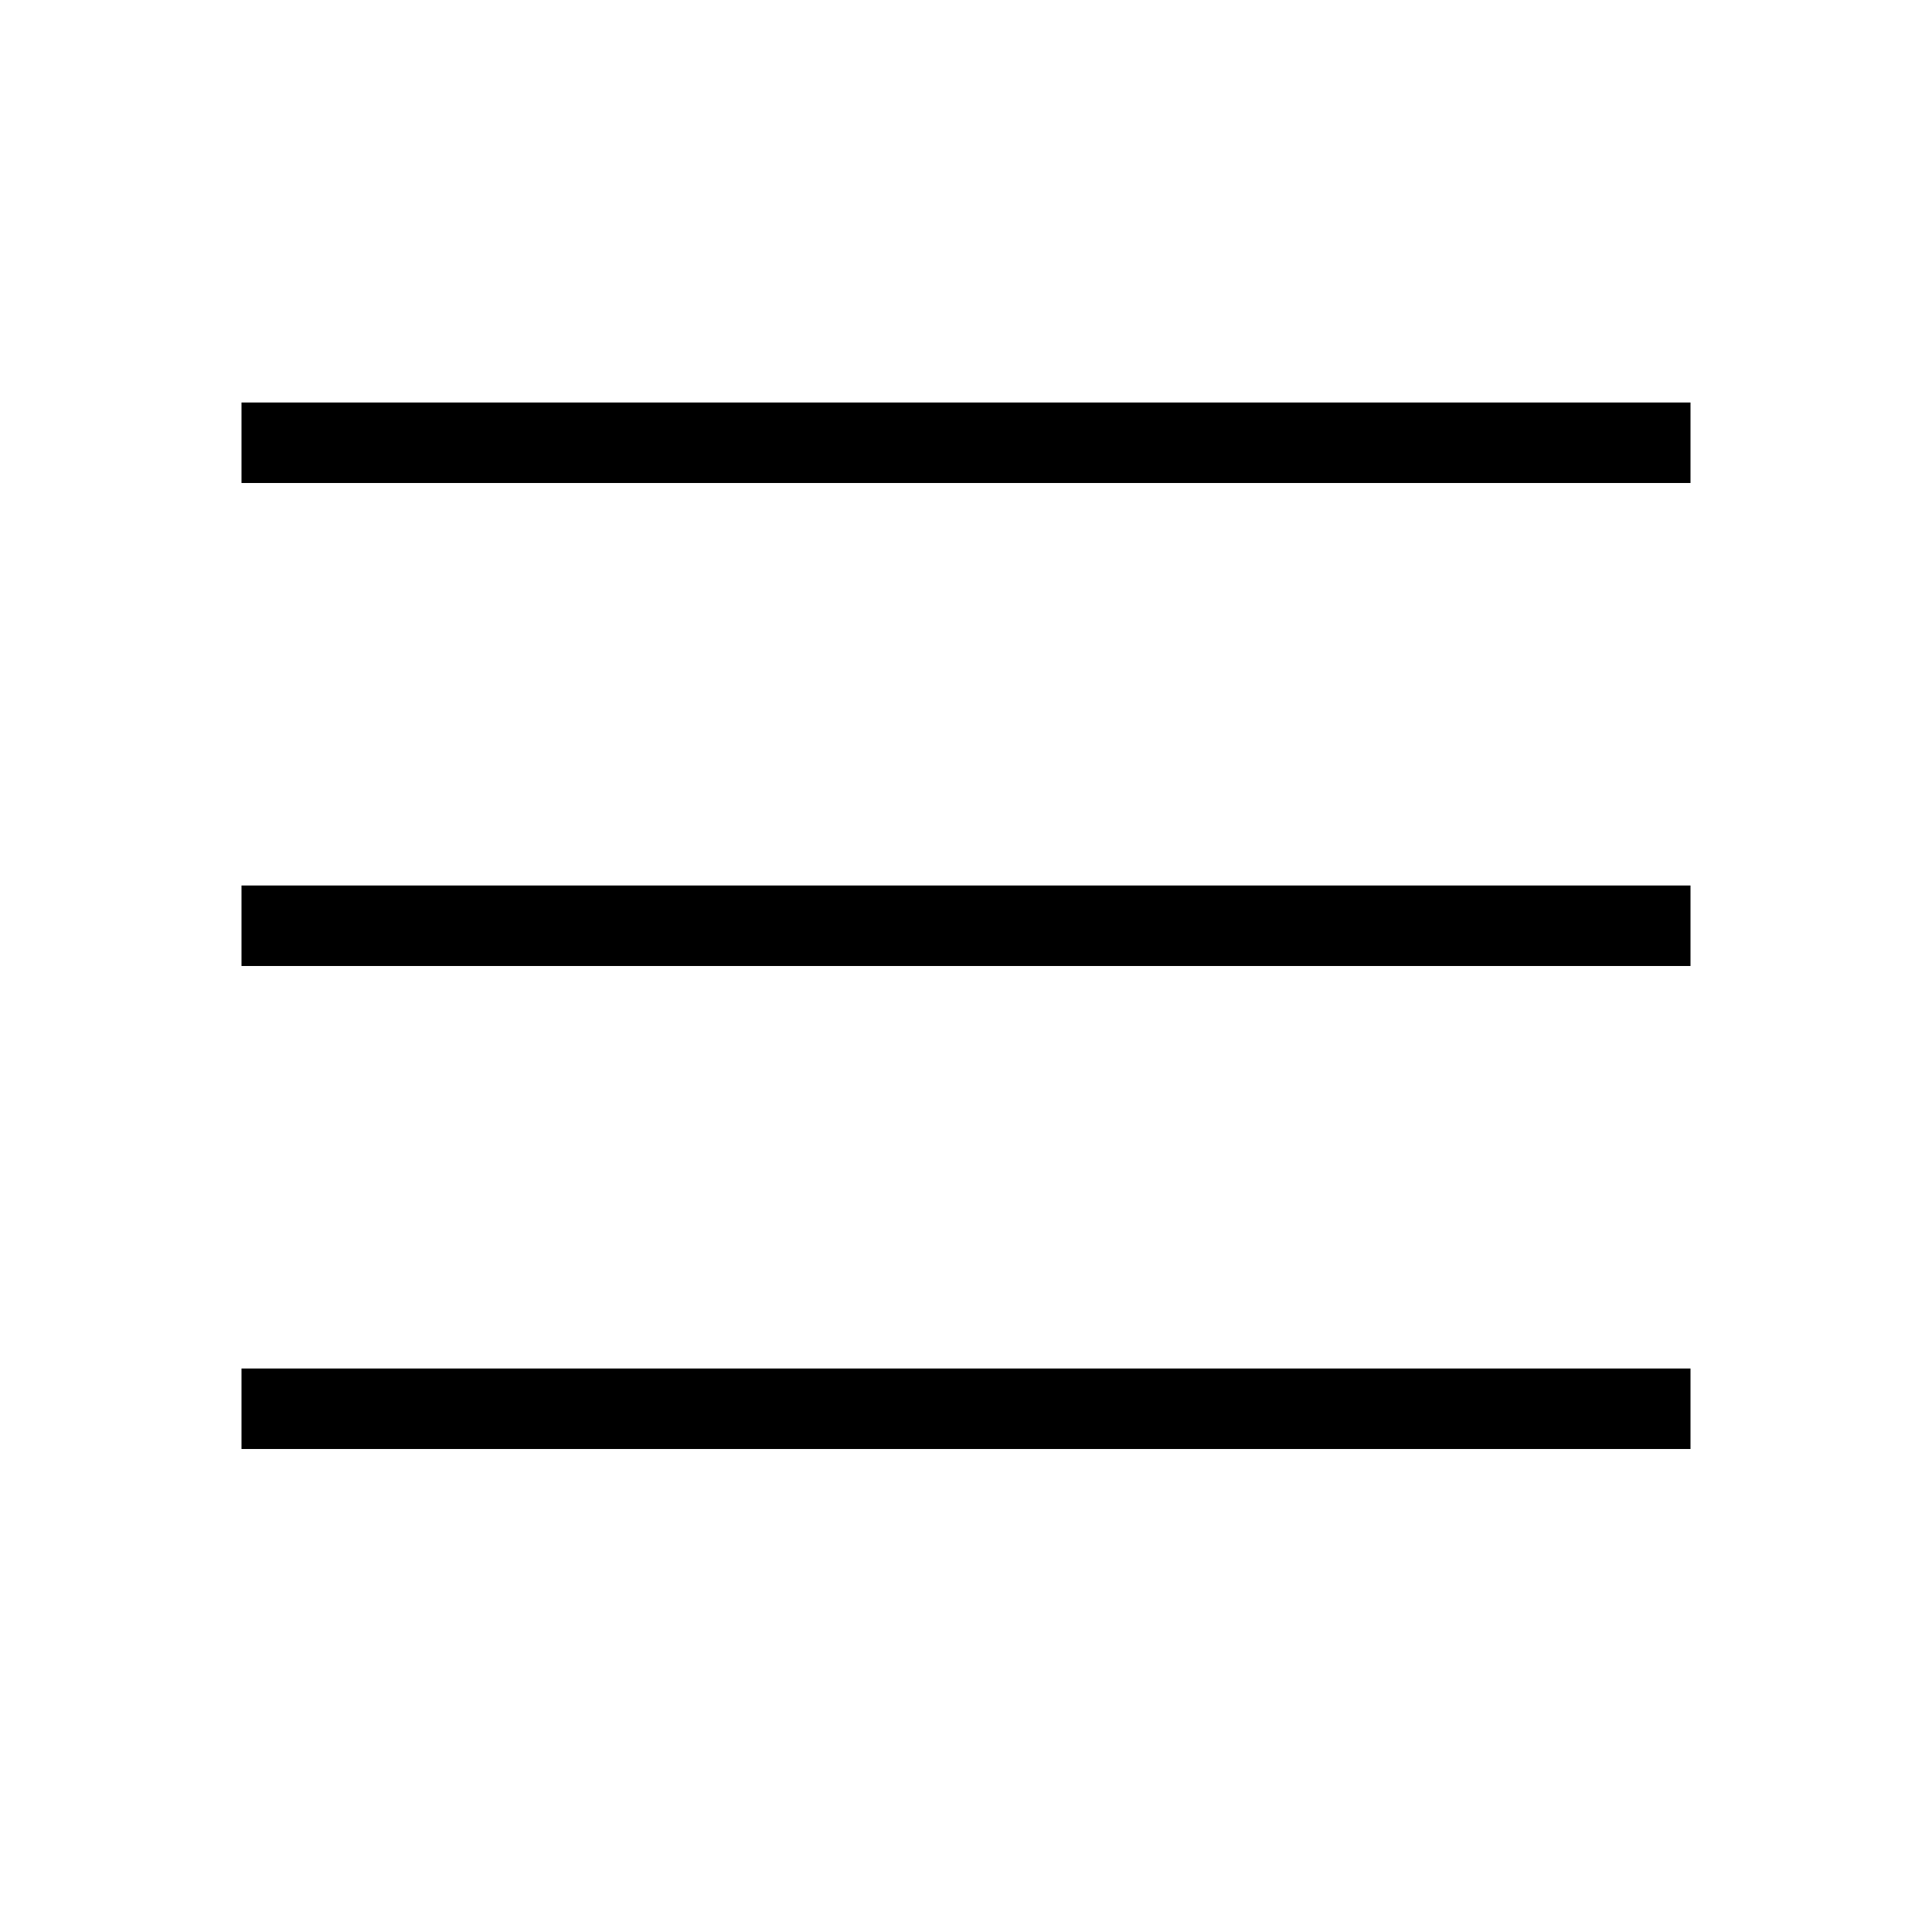
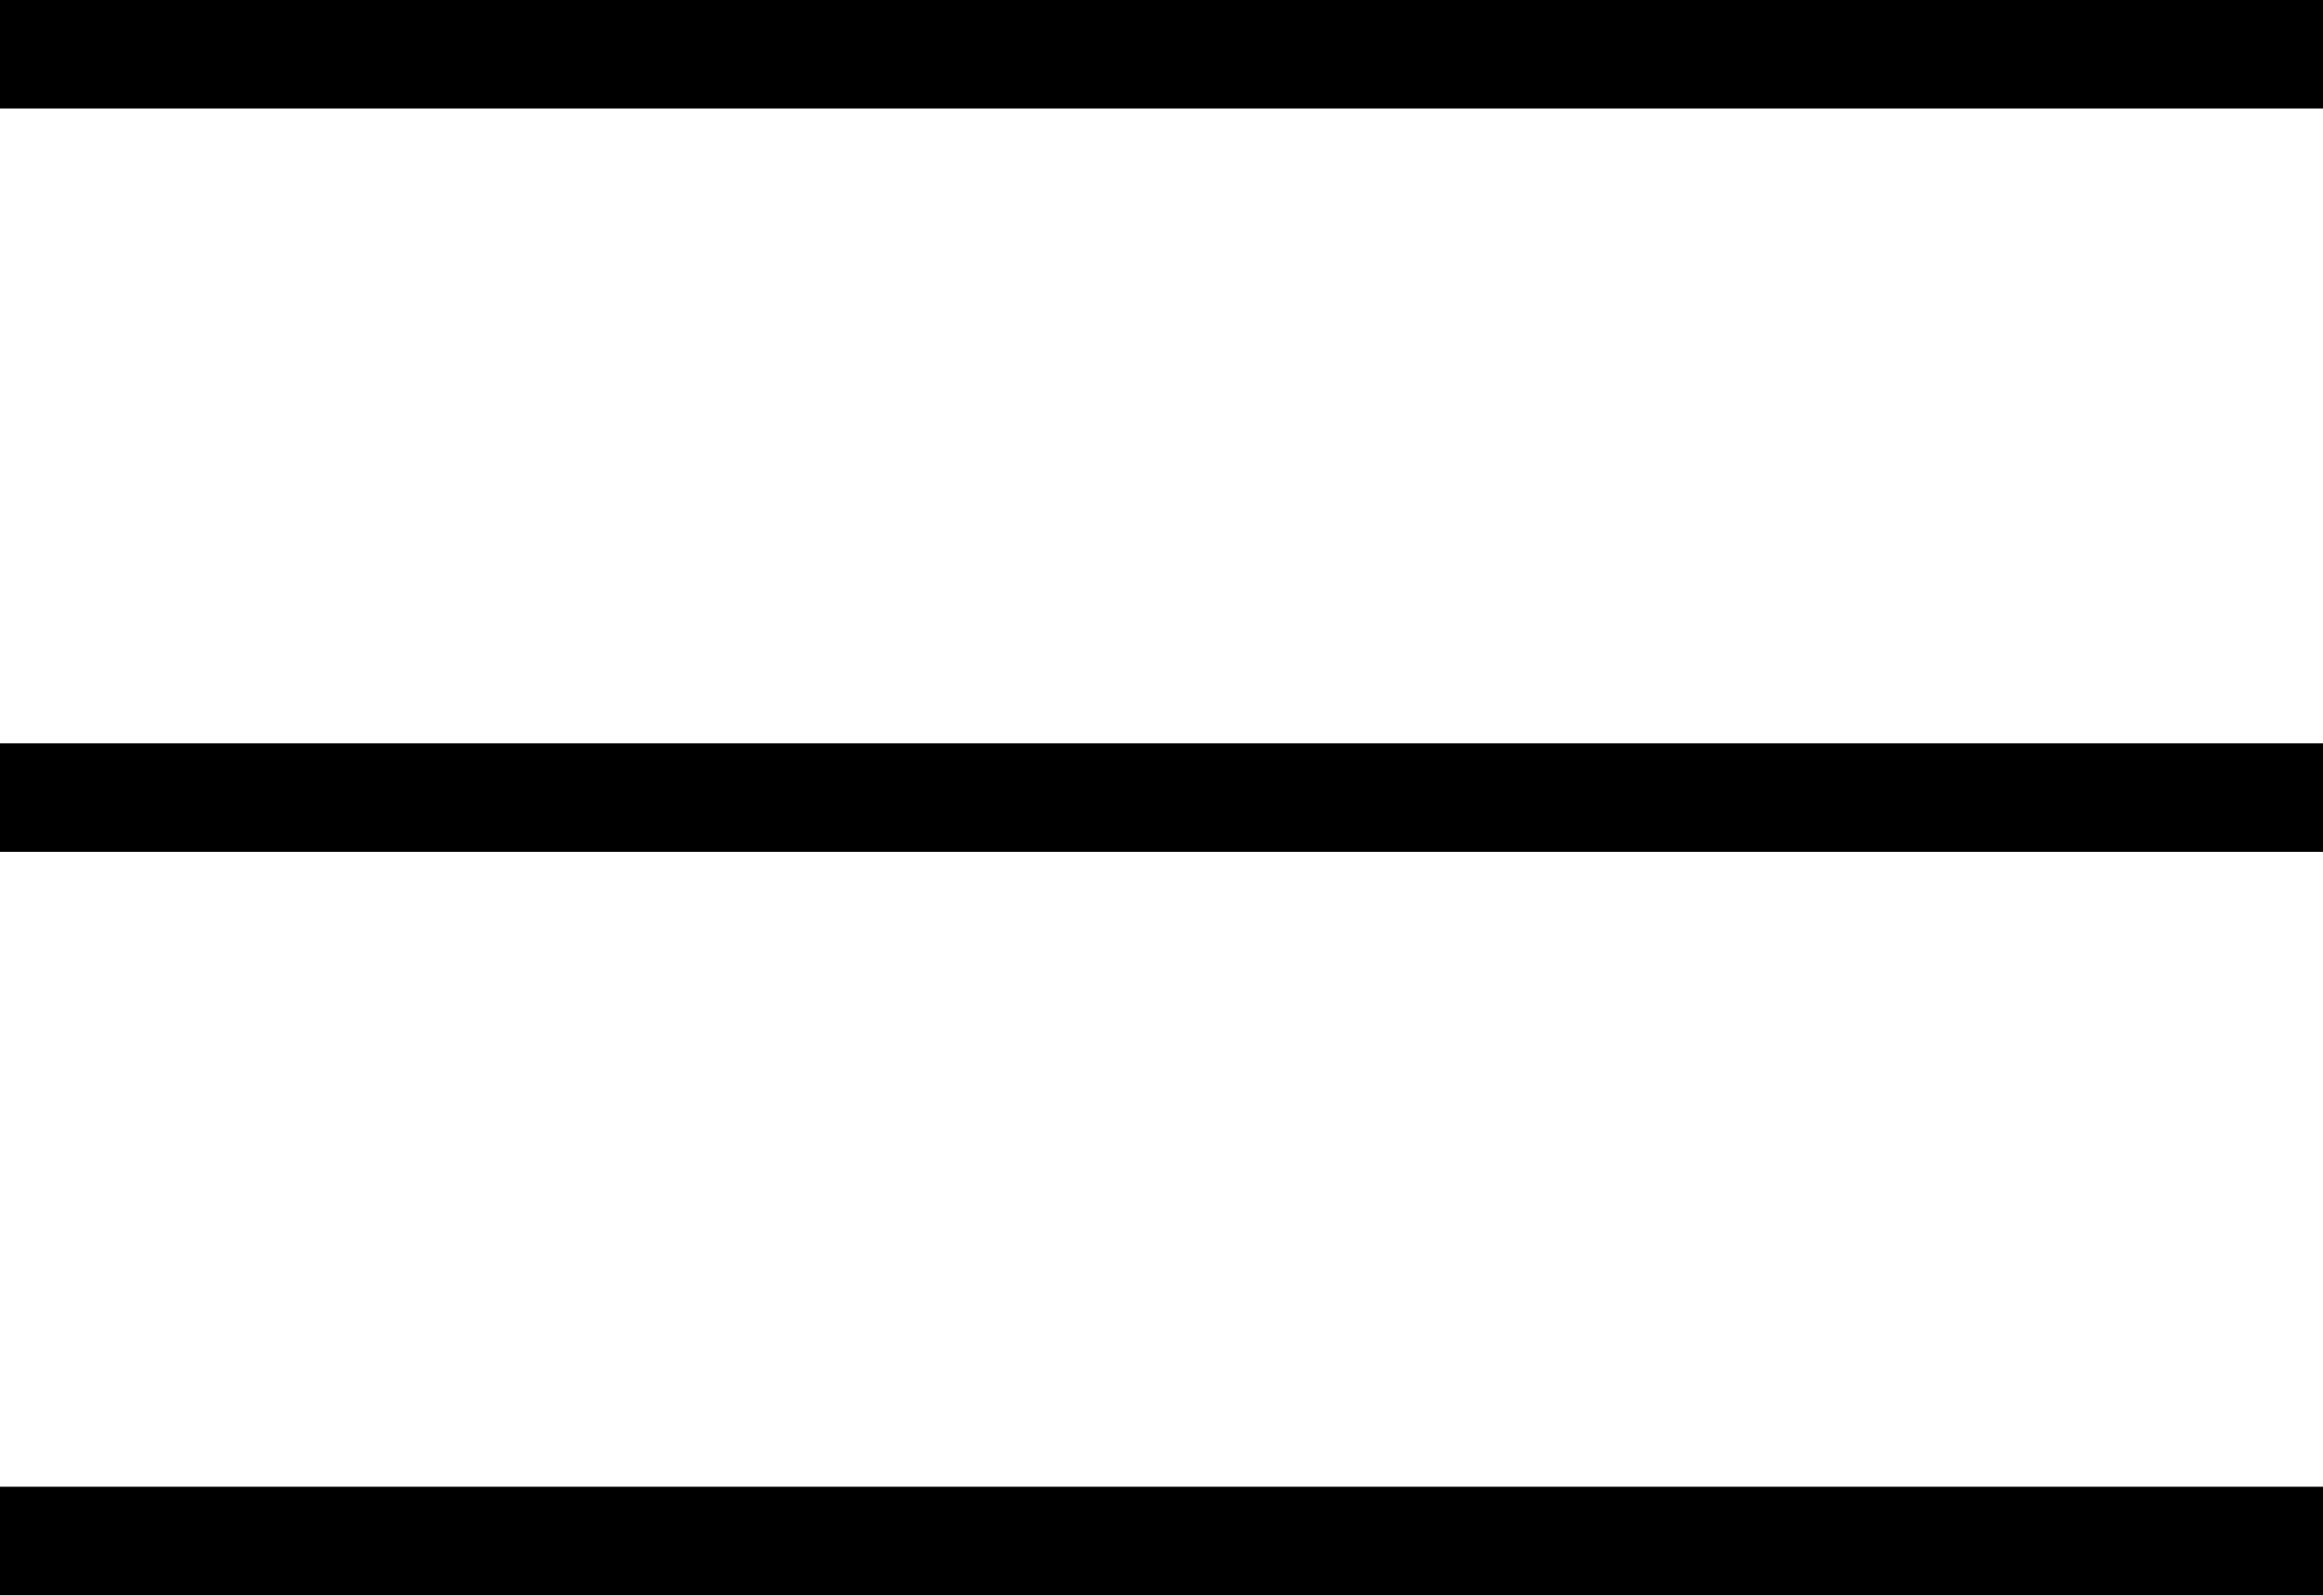
- <svg xmlns="http://www.w3.org/2000/svg" viewBox="0 0 24 24" preserveAspectRatio="xMidYMid meet" focusable="false" class="style-scope yt-icon" style="pointer-events: none; display: block; width: 100%; height: 100%;">
-   <g class="style-scope yt-icon">
-     <path d="M21,6H3V5h18V6z M21,11H3v1h18V11z M21,17H3v1h18V17z" class="style-scope yt-icon" />
-   </g>
+ <svg xmlns="http://www.w3.org/2000/svg" shape-rendering="geometricPrecision" text-rendering="geometricPrecision" image-rendering="optimizeQuality" fill-rule="evenodd" clip-rule="evenodd" viewBox="0 0 512 351.67">
+   <path fill-rule="nonzero" d="M0 0h512v23.91H0V0zm0 327.76h512v23.91H0v-23.91zm0-163.88h512v23.91H0v-23.91z" />
</svg>
